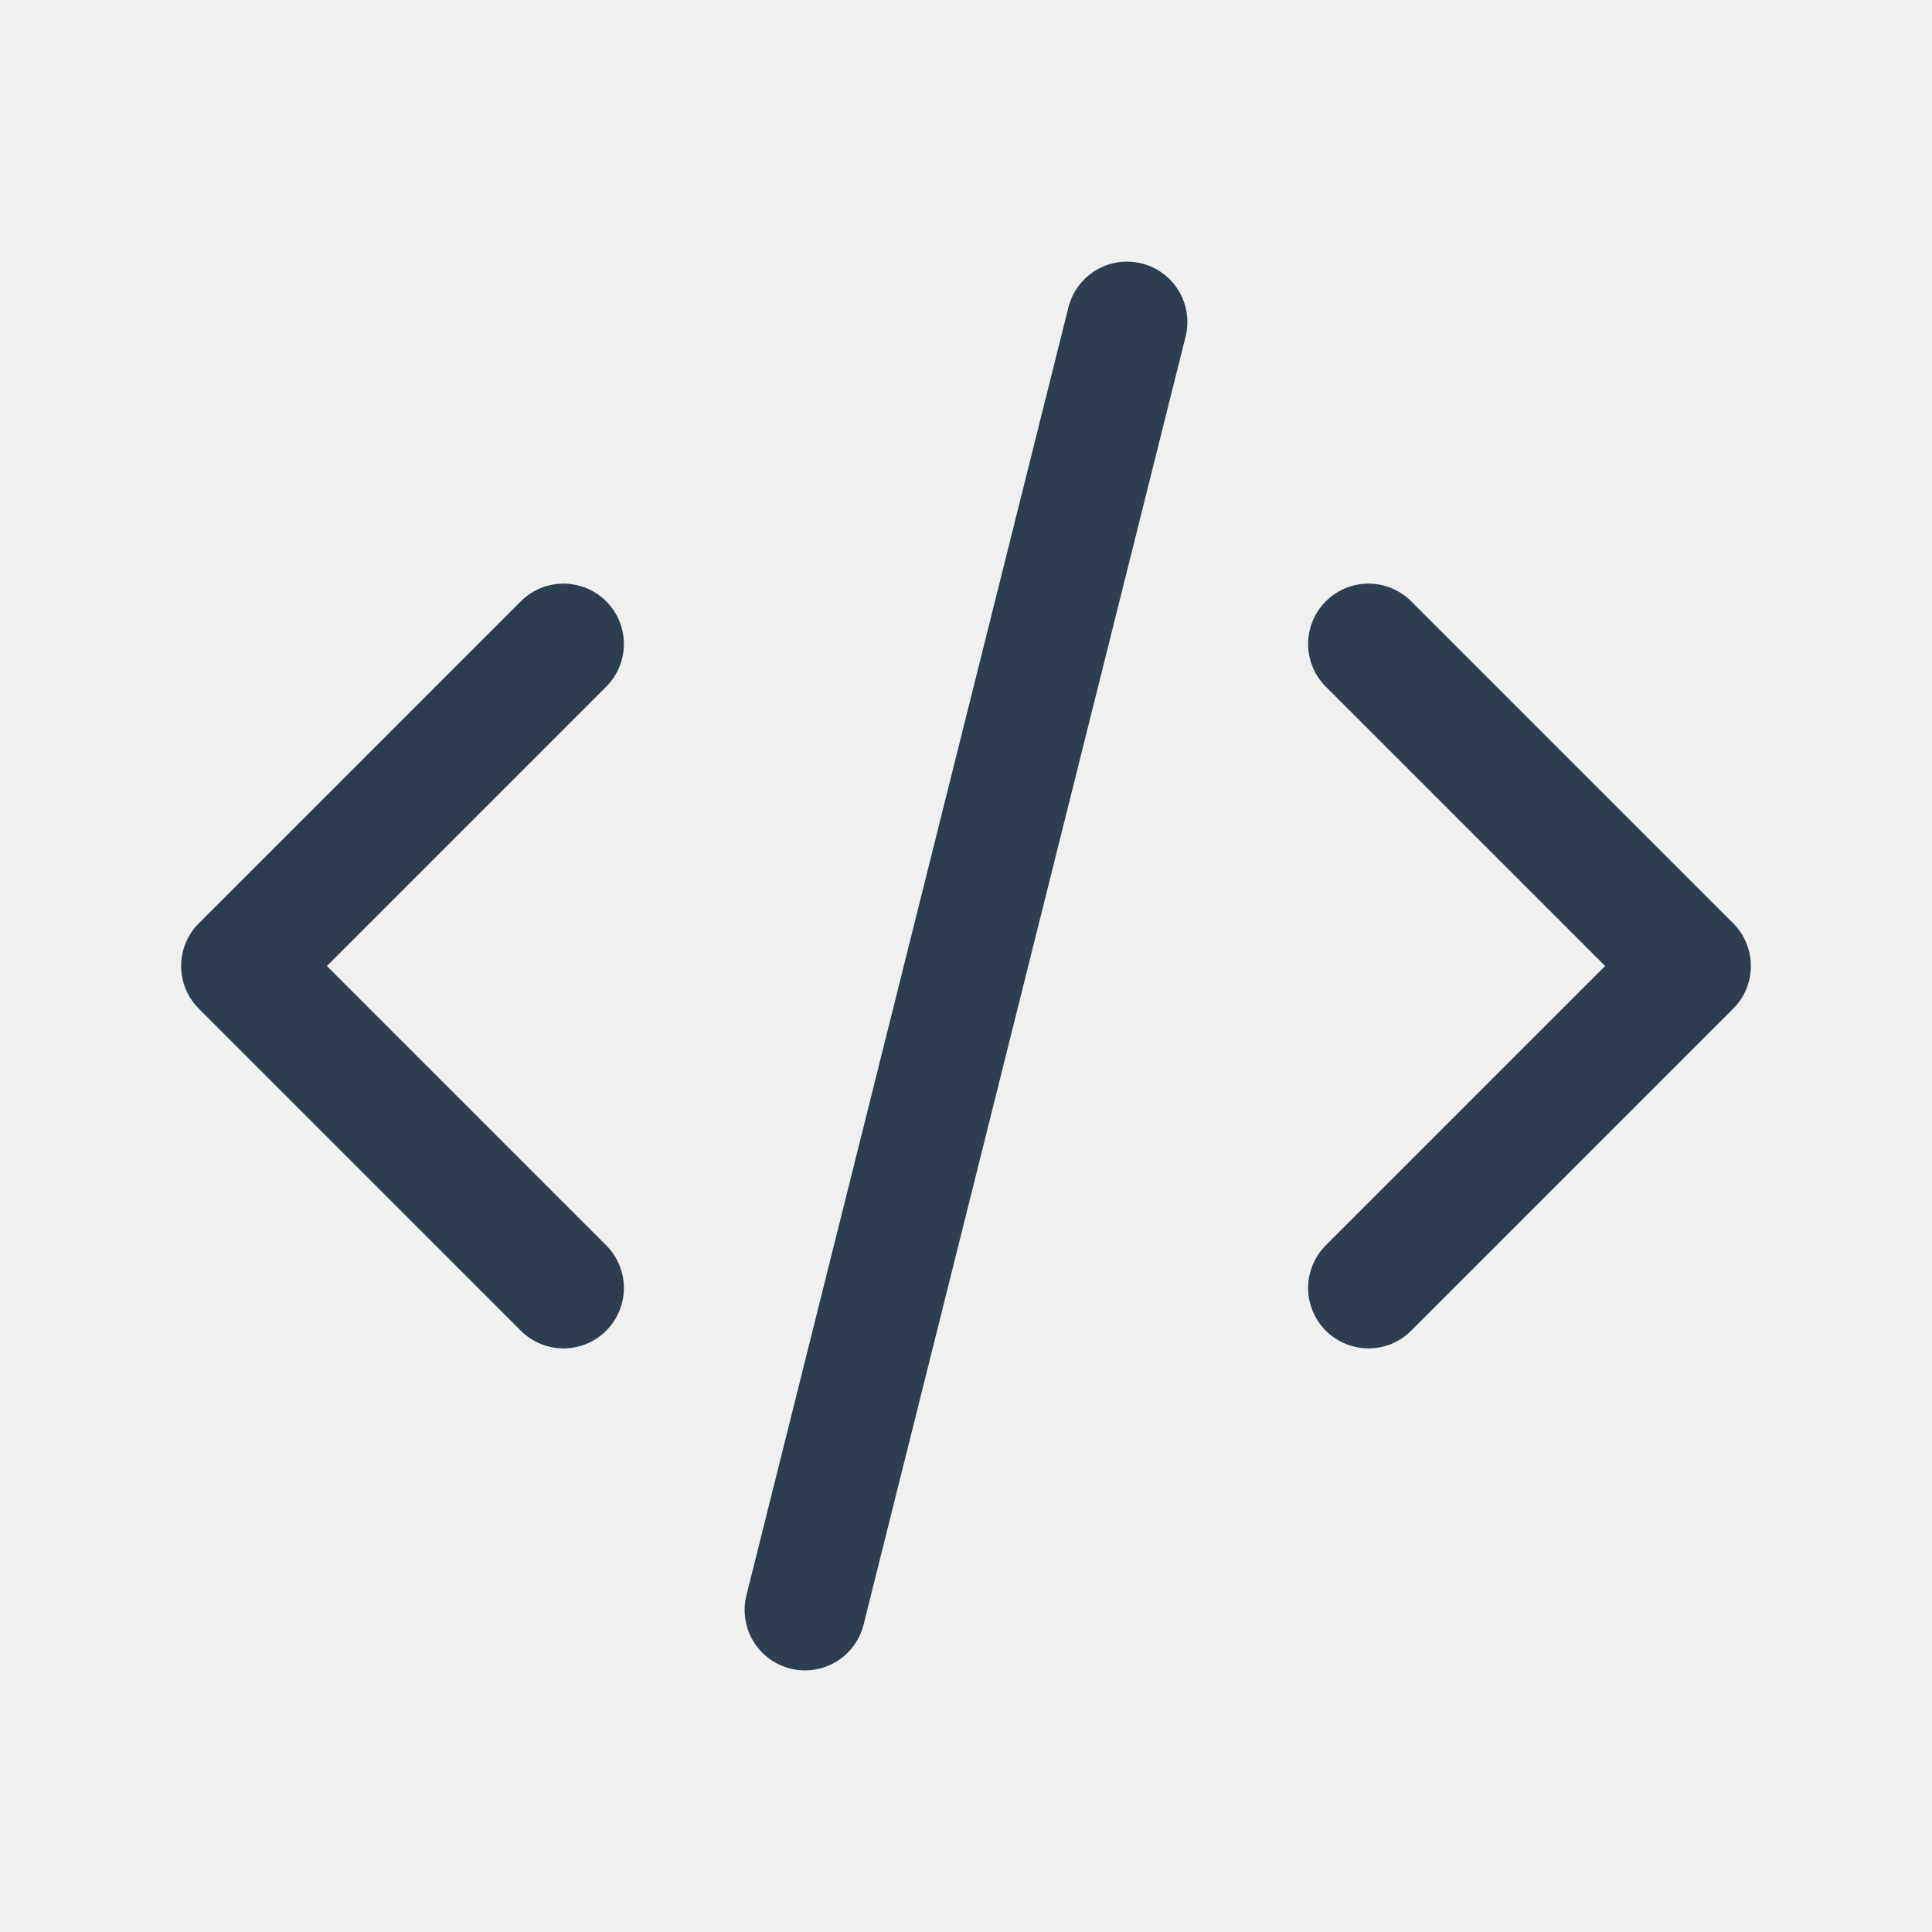
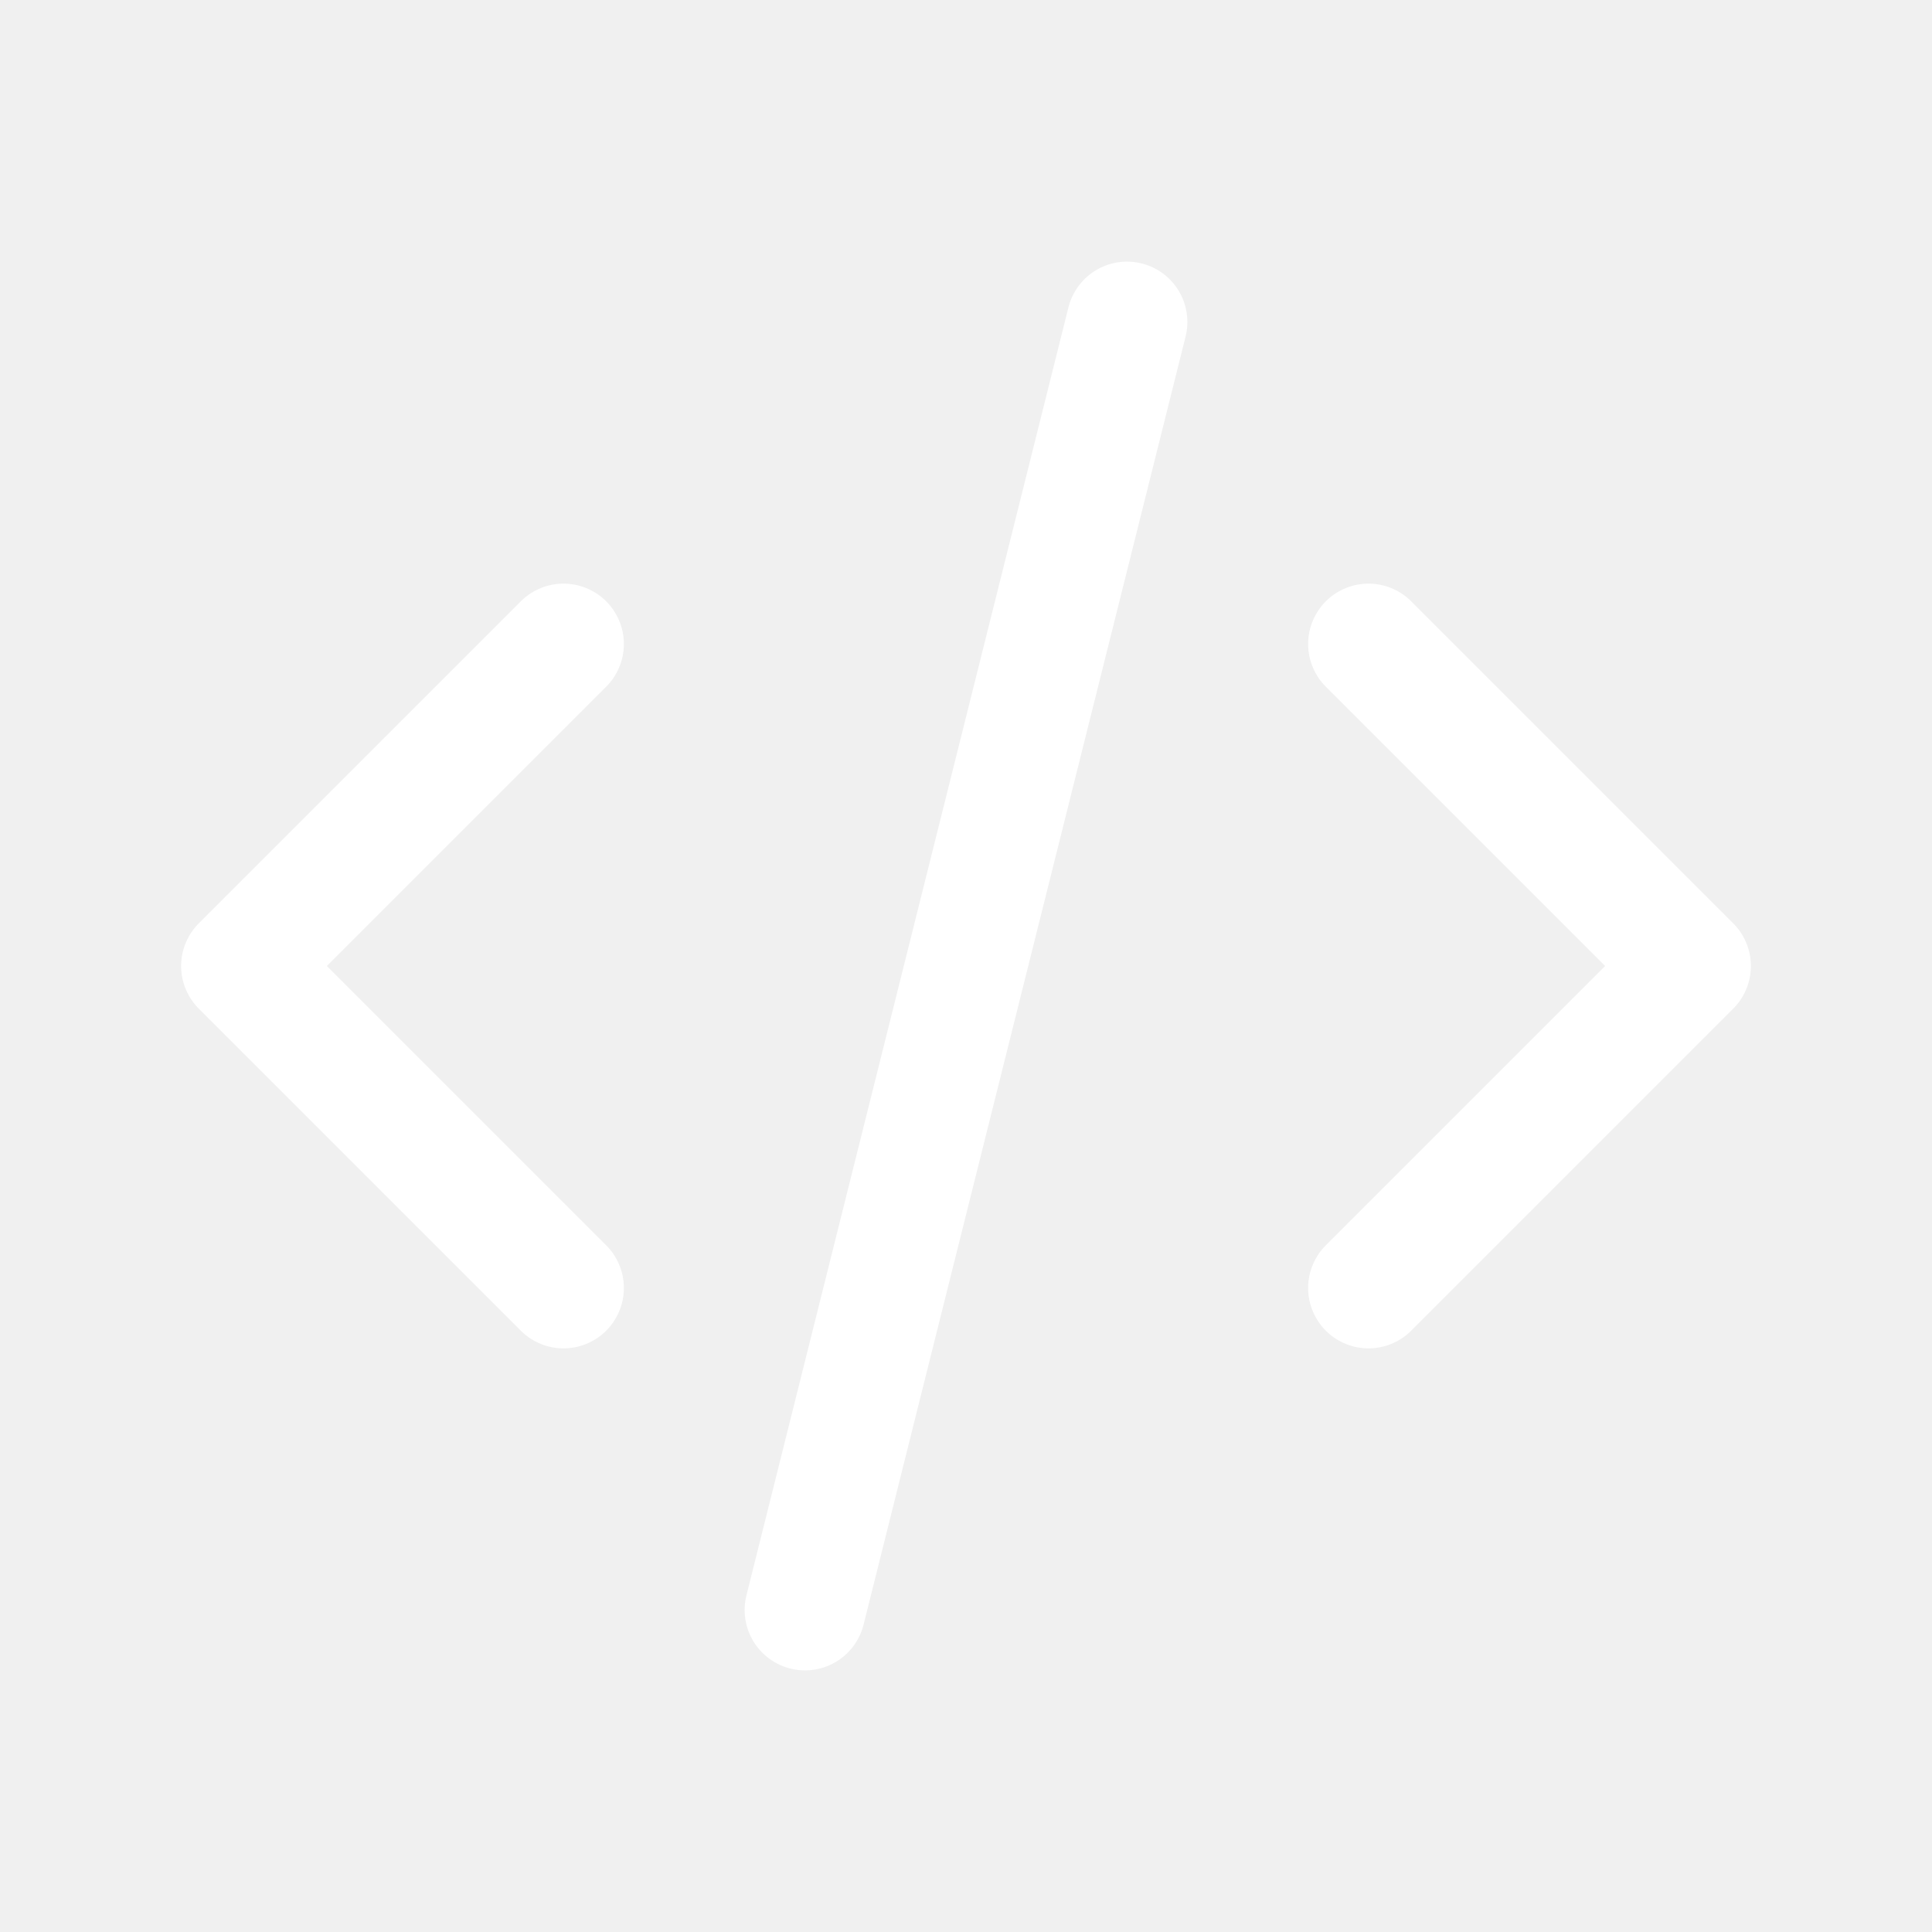
- <svg xmlns="http://www.w3.org/2000/svg" class="icon icon-tabler icon-tabler-code" width="44" height="44" viewBox="0 0 24 24" stroke-width="1.5" stroke="#2c3e50" fill="none" stroke-linecap="round" stroke-linejoin="round">
+ <svg xmlns="http://www.w3.org/2000/svg" class="icon icon-tabler icon-tabler-code" width="44" height="44" viewBox="0 0 24 24" stroke-width="1.5" stroke="#fff" fill="none" stroke-linecap="round" stroke-linejoin="round">
  <path stroke="none" d="M0 0h24v24H0z" fill="none" />
  <path d="M7 8l-4 4l4 4" />
  <path d="M17 8l4 4l-4 4" />
  <path d="M14 4l-4 16" />
</svg>
